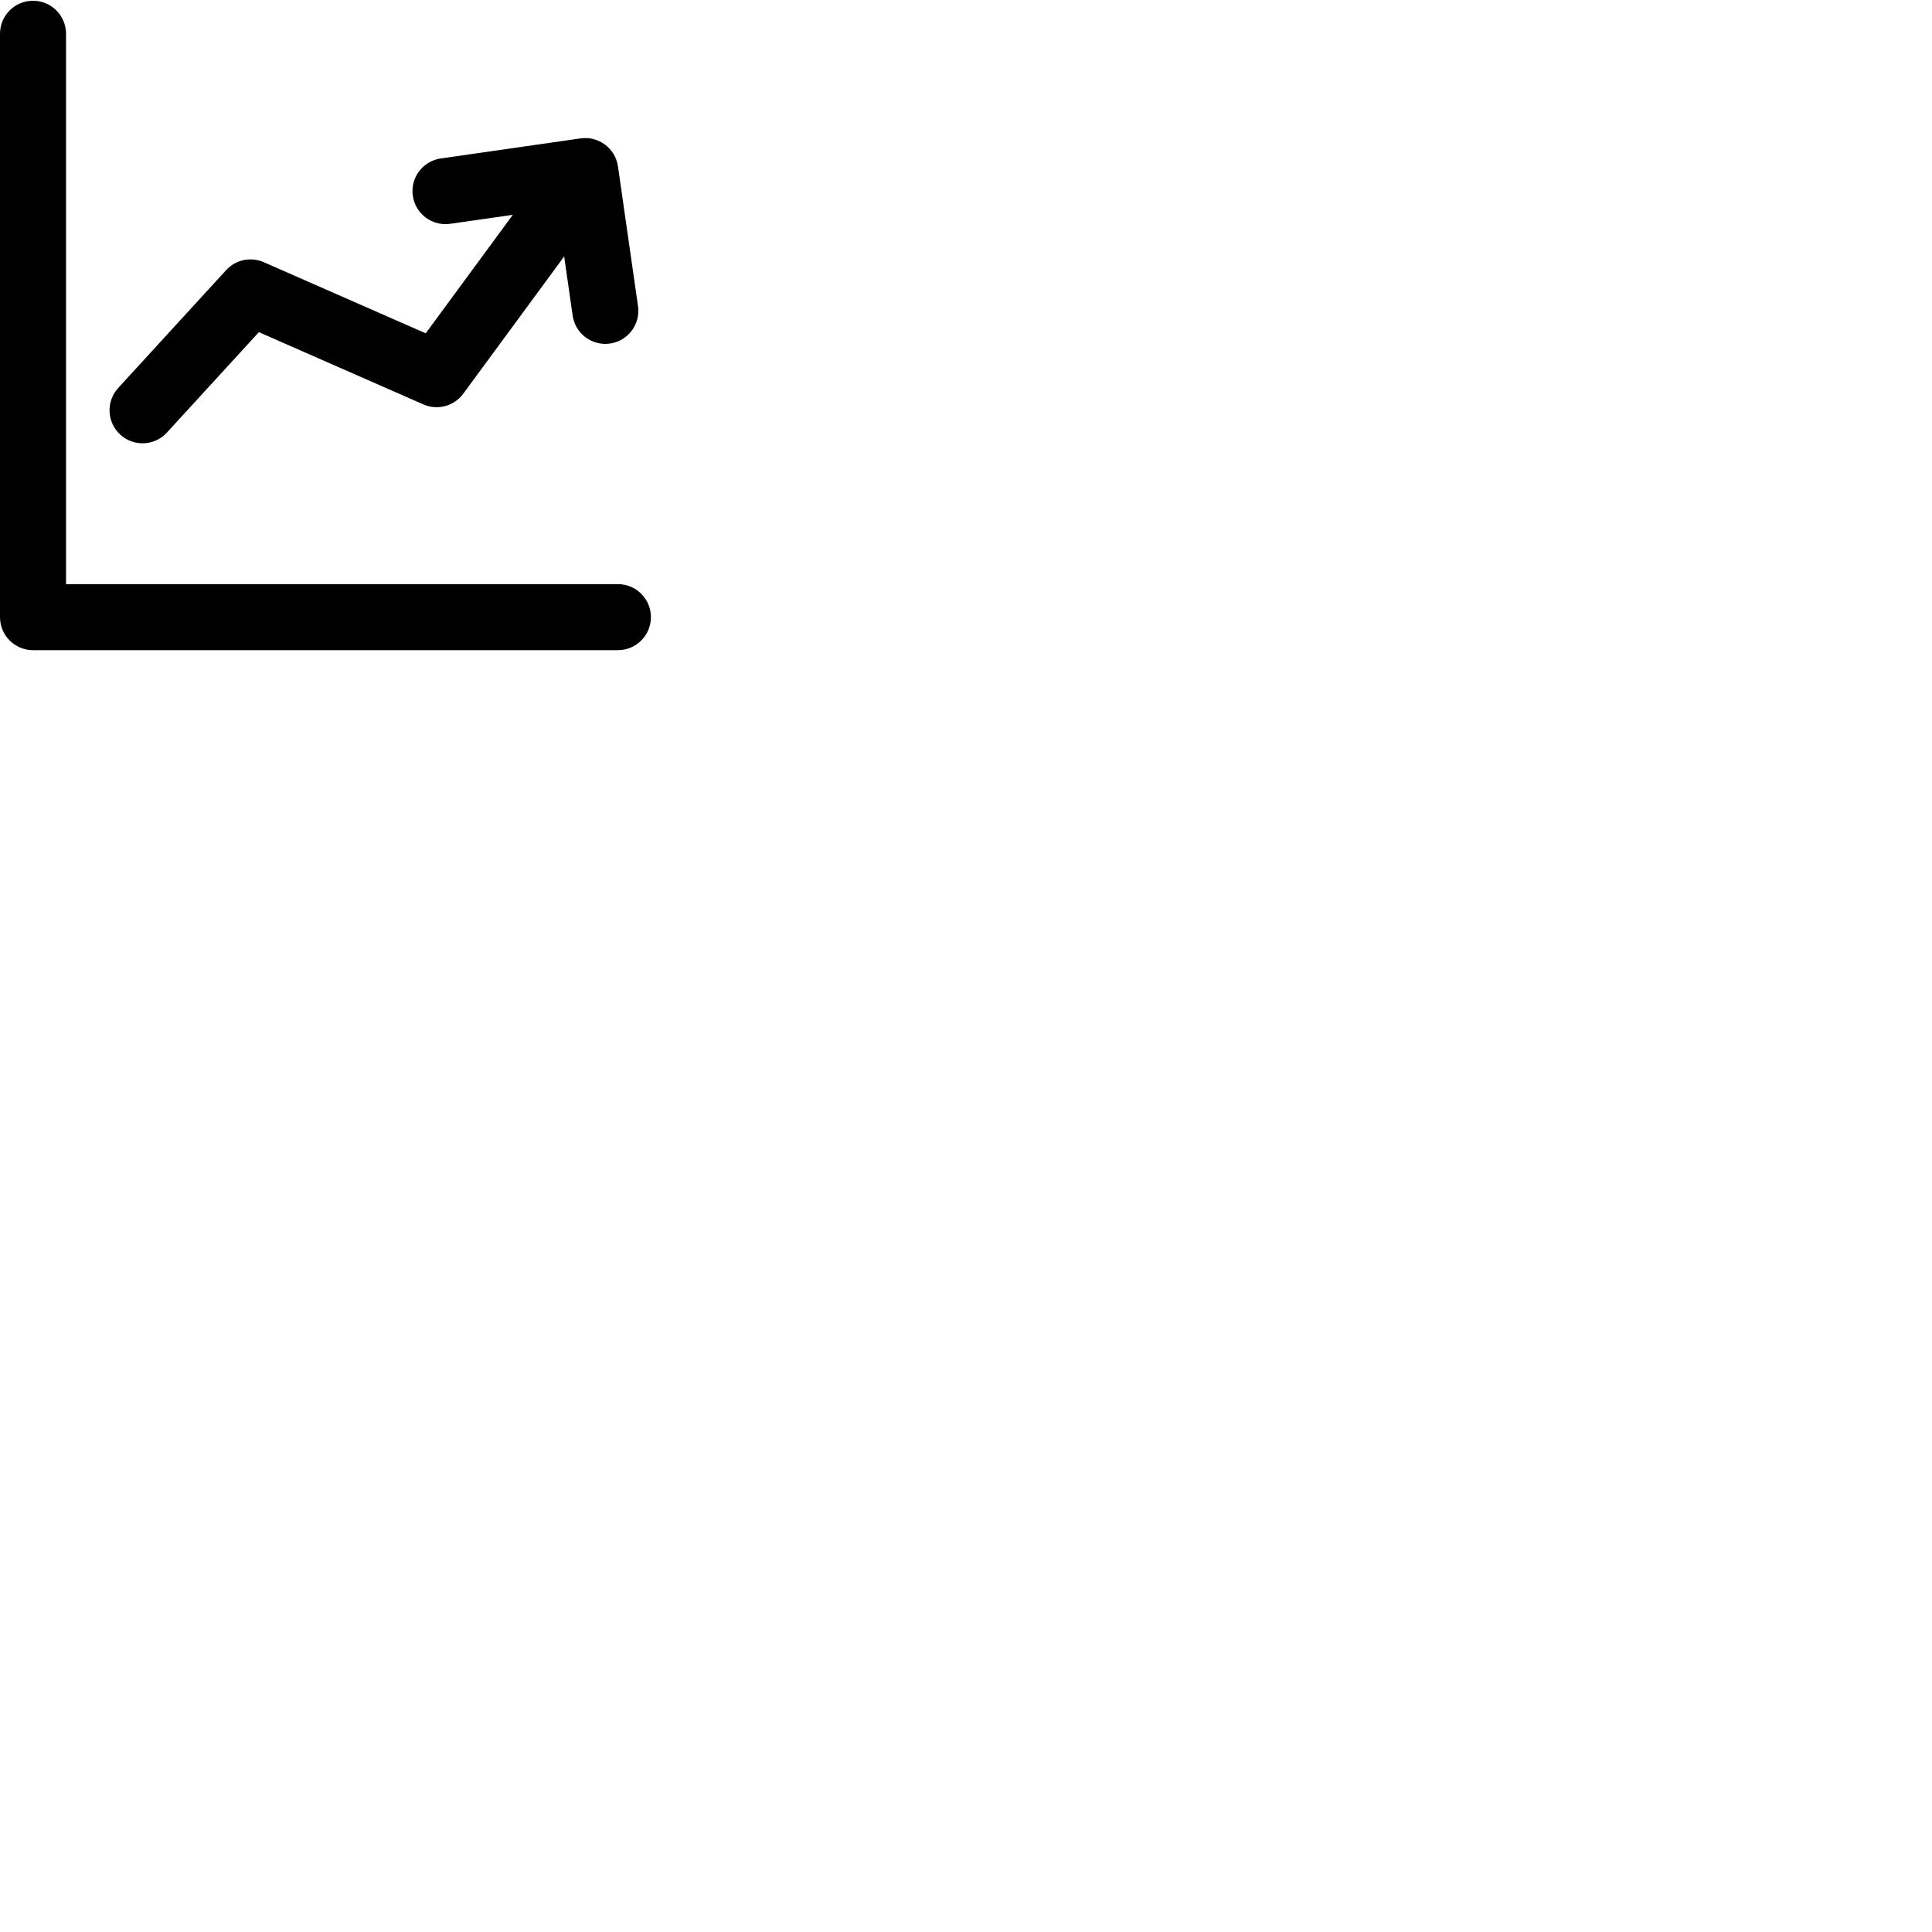
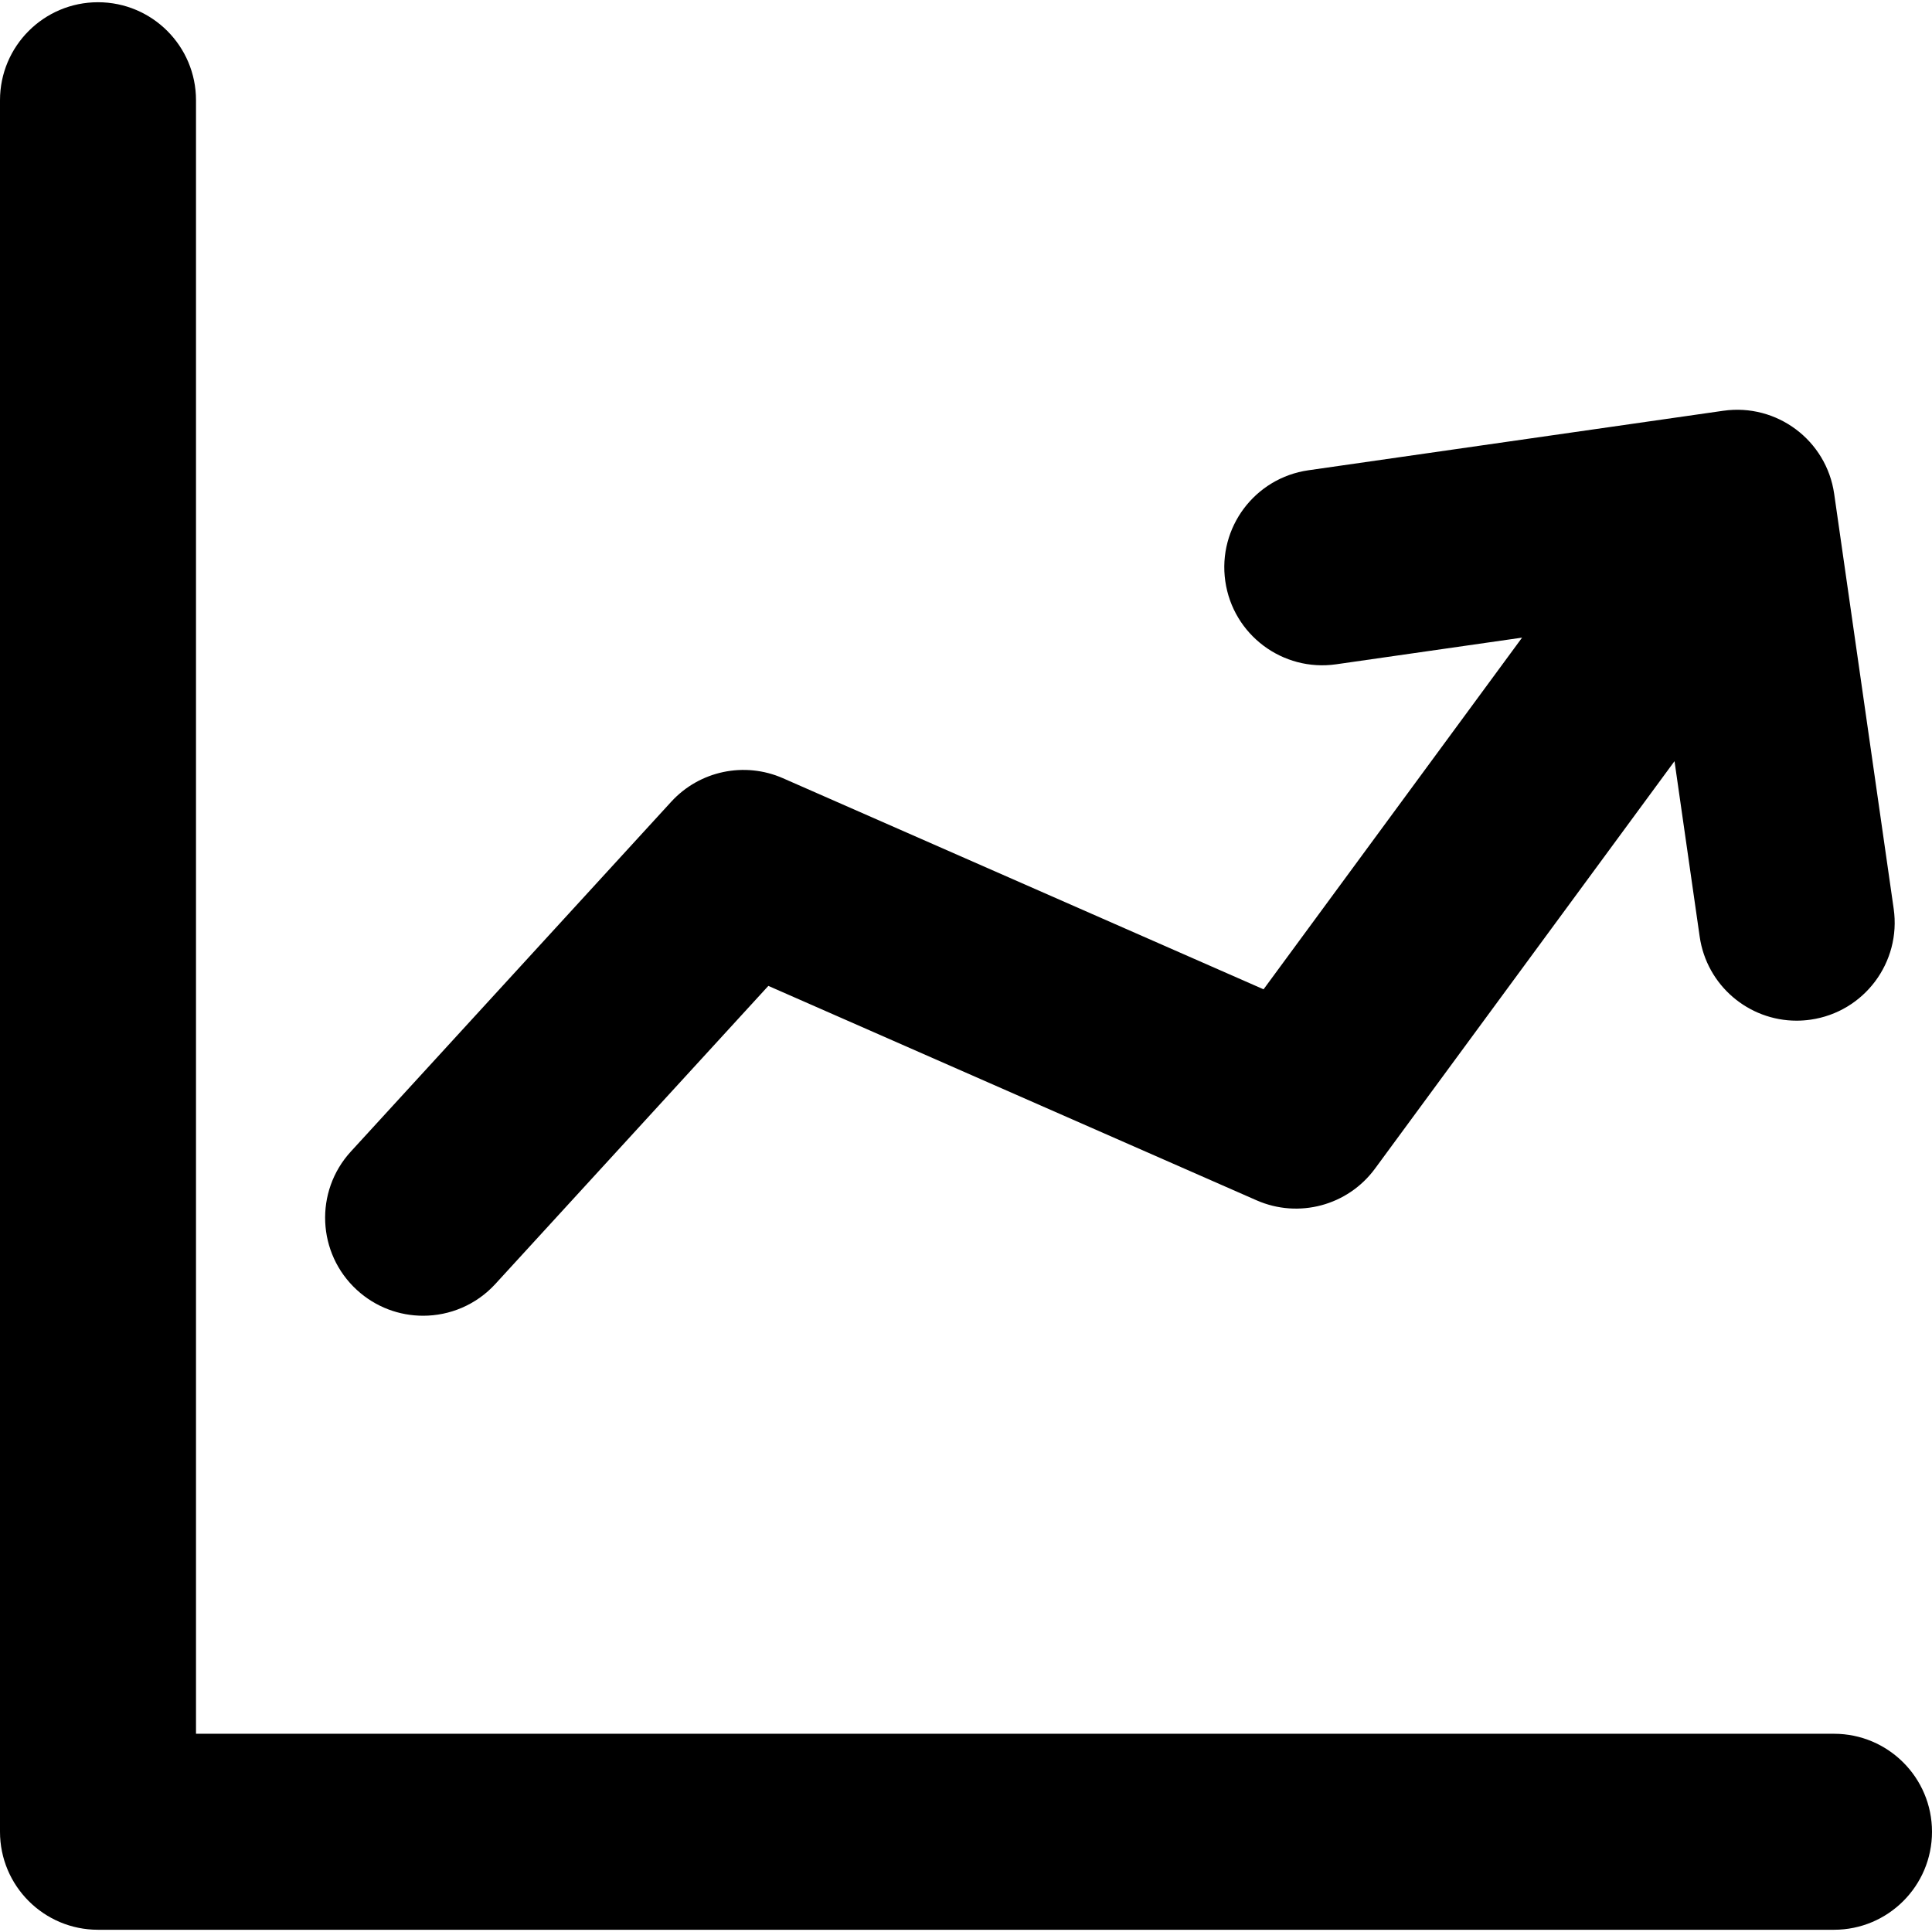
- <svg xmlns="http://www.w3.org/2000/svg" viewBox="0 0 1024 1024" class="icon" version="1.1" fill="#000000">
+ <svg xmlns="http://www.w3.org/2000/svg" fill="#000000" height="800px" width="800px" version="1.1" id="Capa_1" viewBox="0 0 345 345" xml:space="preserve">
  <g>
    <path d="M327.5,309.601H35V17.899c0-9.665-7.835-17.5-17.5-17.5C7.835,0.399,0,8.234,0,17.899v309.202   c0,9.665,7.835,17.5,17.5,17.5h310c9.665,0,17.5-7.835,17.5-17.5C345,317.436,337.165,309.601,327.5,309.601z" />
    <path d="M75.552,234.954c4.737,0,9.458-1.912,12.91-5.68l48.744-53.222l87.189,38.293c7.5,3.294,16.285,0.944,21.137-5.658   l53.488-72.763l4.493,31.321c1.252,8.725,8.736,15.019,17.301,15.018c0.827,0,1.665-0.059,2.506-0.18   c9.567-1.372,16.21-10.24,14.838-19.807l-10.626-74.086c-1.372-9.567-10.243-16.207-19.807-14.838L233.64,83.978   c-9.567,1.372-16.211,10.24-14.838,19.807c1.372,9.567,10.241,16.211,19.807,14.838l33.19-4.76l-46.163,62.799l-85.832-37.697   c-6.861-3.013-14.88-1.323-19.942,4.203l-57.21,62.465c-6.528,7.127-6.042,18.197,1.085,24.725   C67.096,233.435,71.331,234.954,75.552,234.954z" />
  </g>
</svg>
